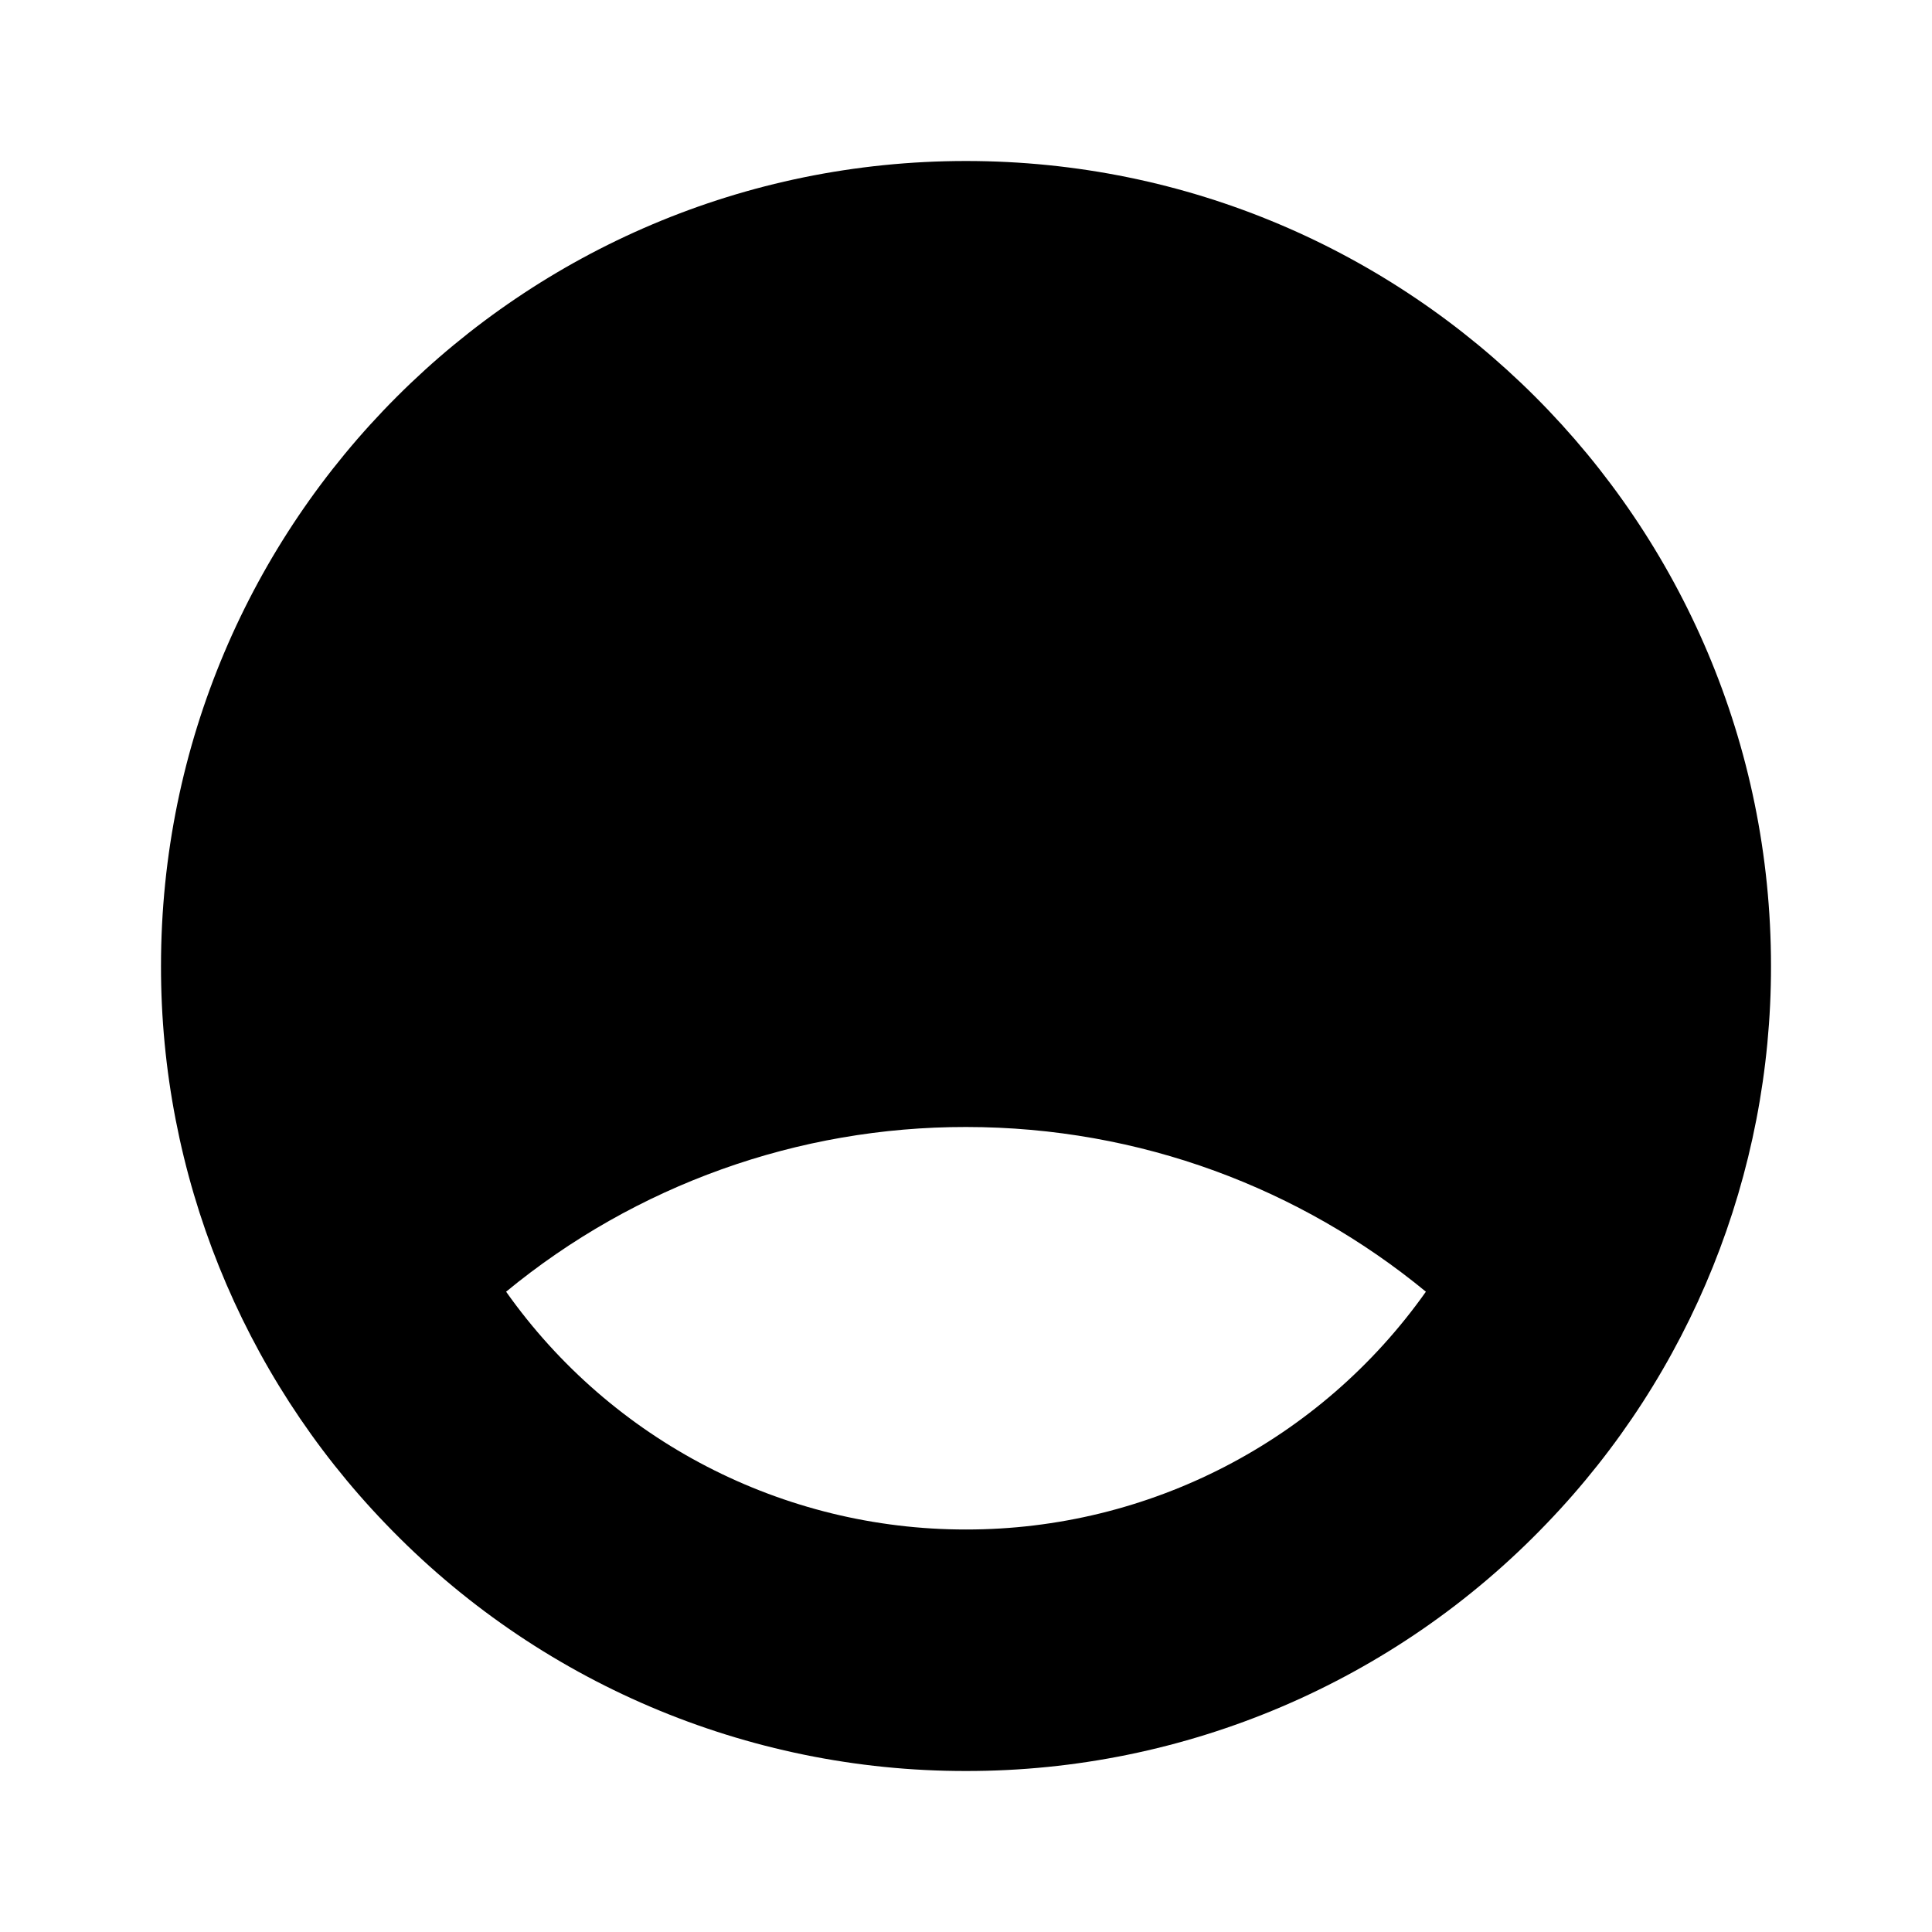
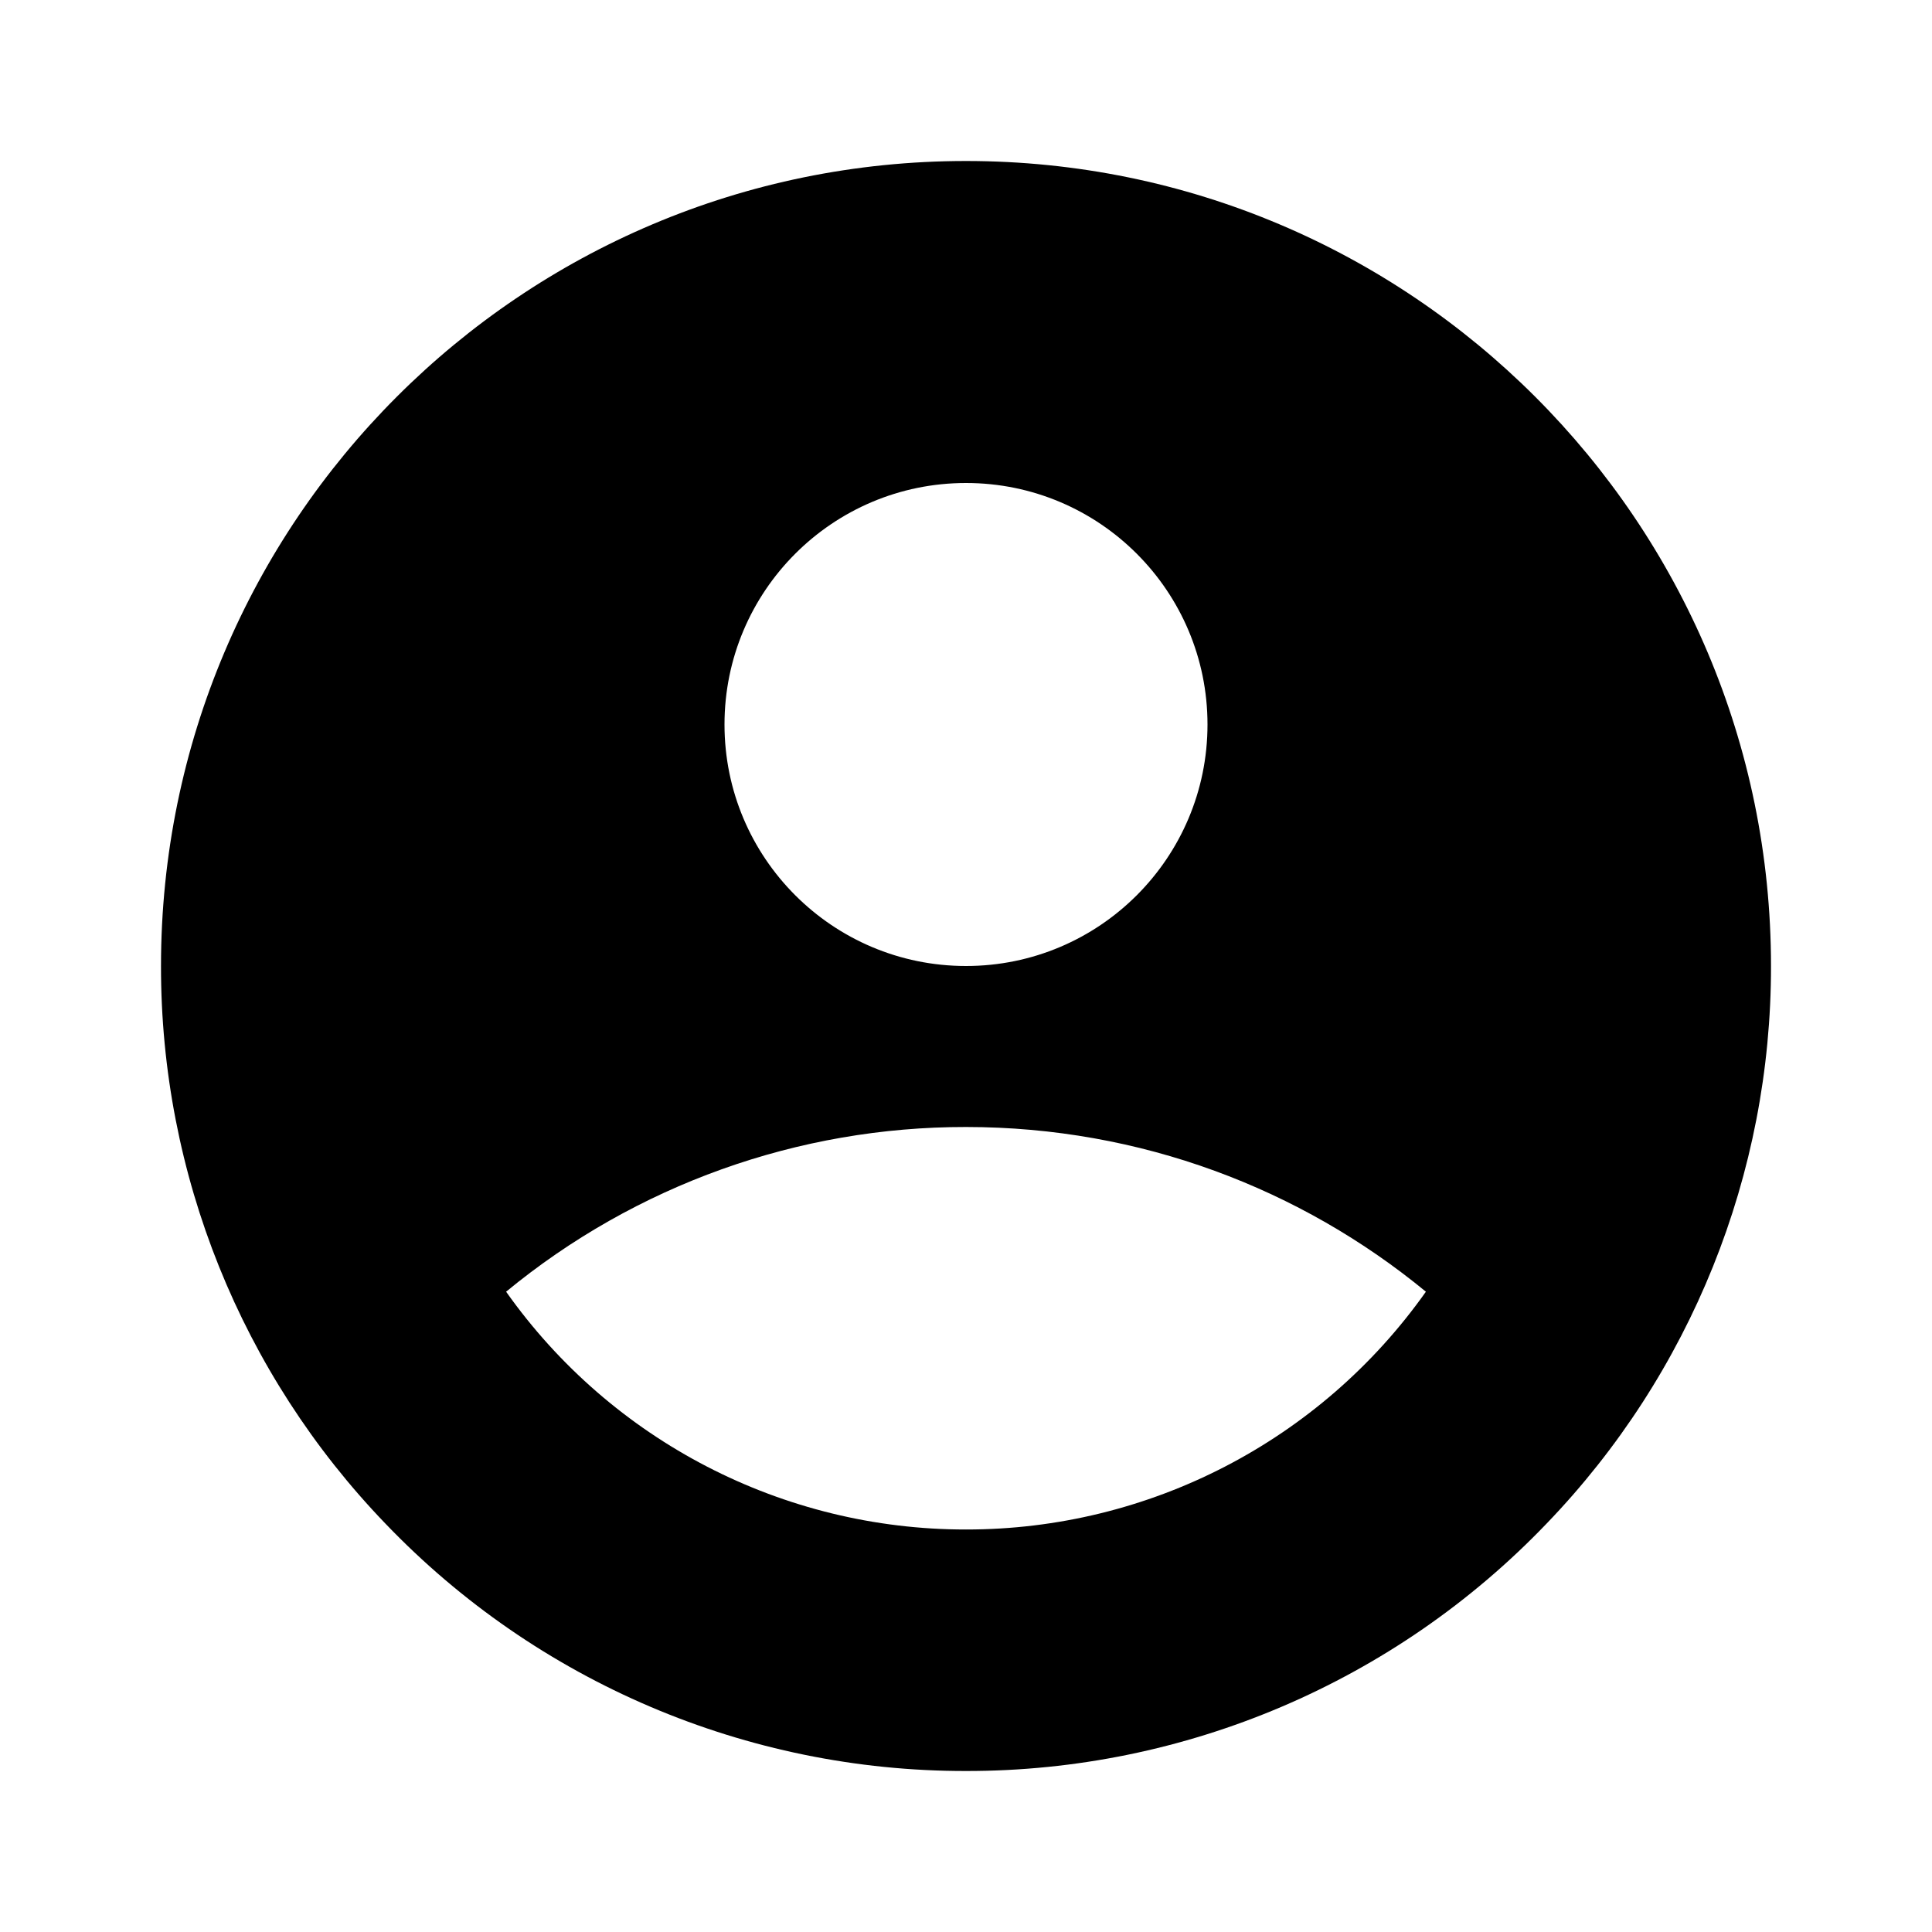
<svg xmlns="http://www.w3.org/2000/svg" width="24" height="24" fill="none">
-   <path fill="currentColor" d="M12 2C6.477 2 2 6.477 2 12a9.97 9.97 0 0 0 2.788 6.927A9.97 9.97 0 0 0 12 22a9.97 9.97 0 0 0 7.212-3.073A9.97 9.97 0 0 0 22 12c0-5.523-4.477-10-10-10M6.287 16.046A8.97 8.97 0 0 1 12 14c2.17 0 4.16.768 5.713 2.046A6.99 6.99 0 0 1 12 19a6.99 6.99 0 0 1-5.713-2.954M12 12a3 3 0 1 0 0-6 3 3 0 0 0 0 6" />
+   <path fill="currentColor" d="M12 2C6.477 2 2 6.477 2 12a9.97 9.97 0 0 0 2.788 6.927A9.97 9.97 0 0 0 12 22a9.97 9.97 0 0 0 7.212-3.073A9.97 9.97 0 0 0 22 12c0-5.523-4.477-10-10-10M6.287 16.046A8.97 8.97 0 0 1 12 14c2.17 0 4.16.768 5.713 2.046A6.99 6.99 0 0 1 12 19a6.99 6.99 0 0 1-5.713-2.954M12 12a3 3 0 1 1 0-6 3 3 0 0 1 0 6" />
</svg>
